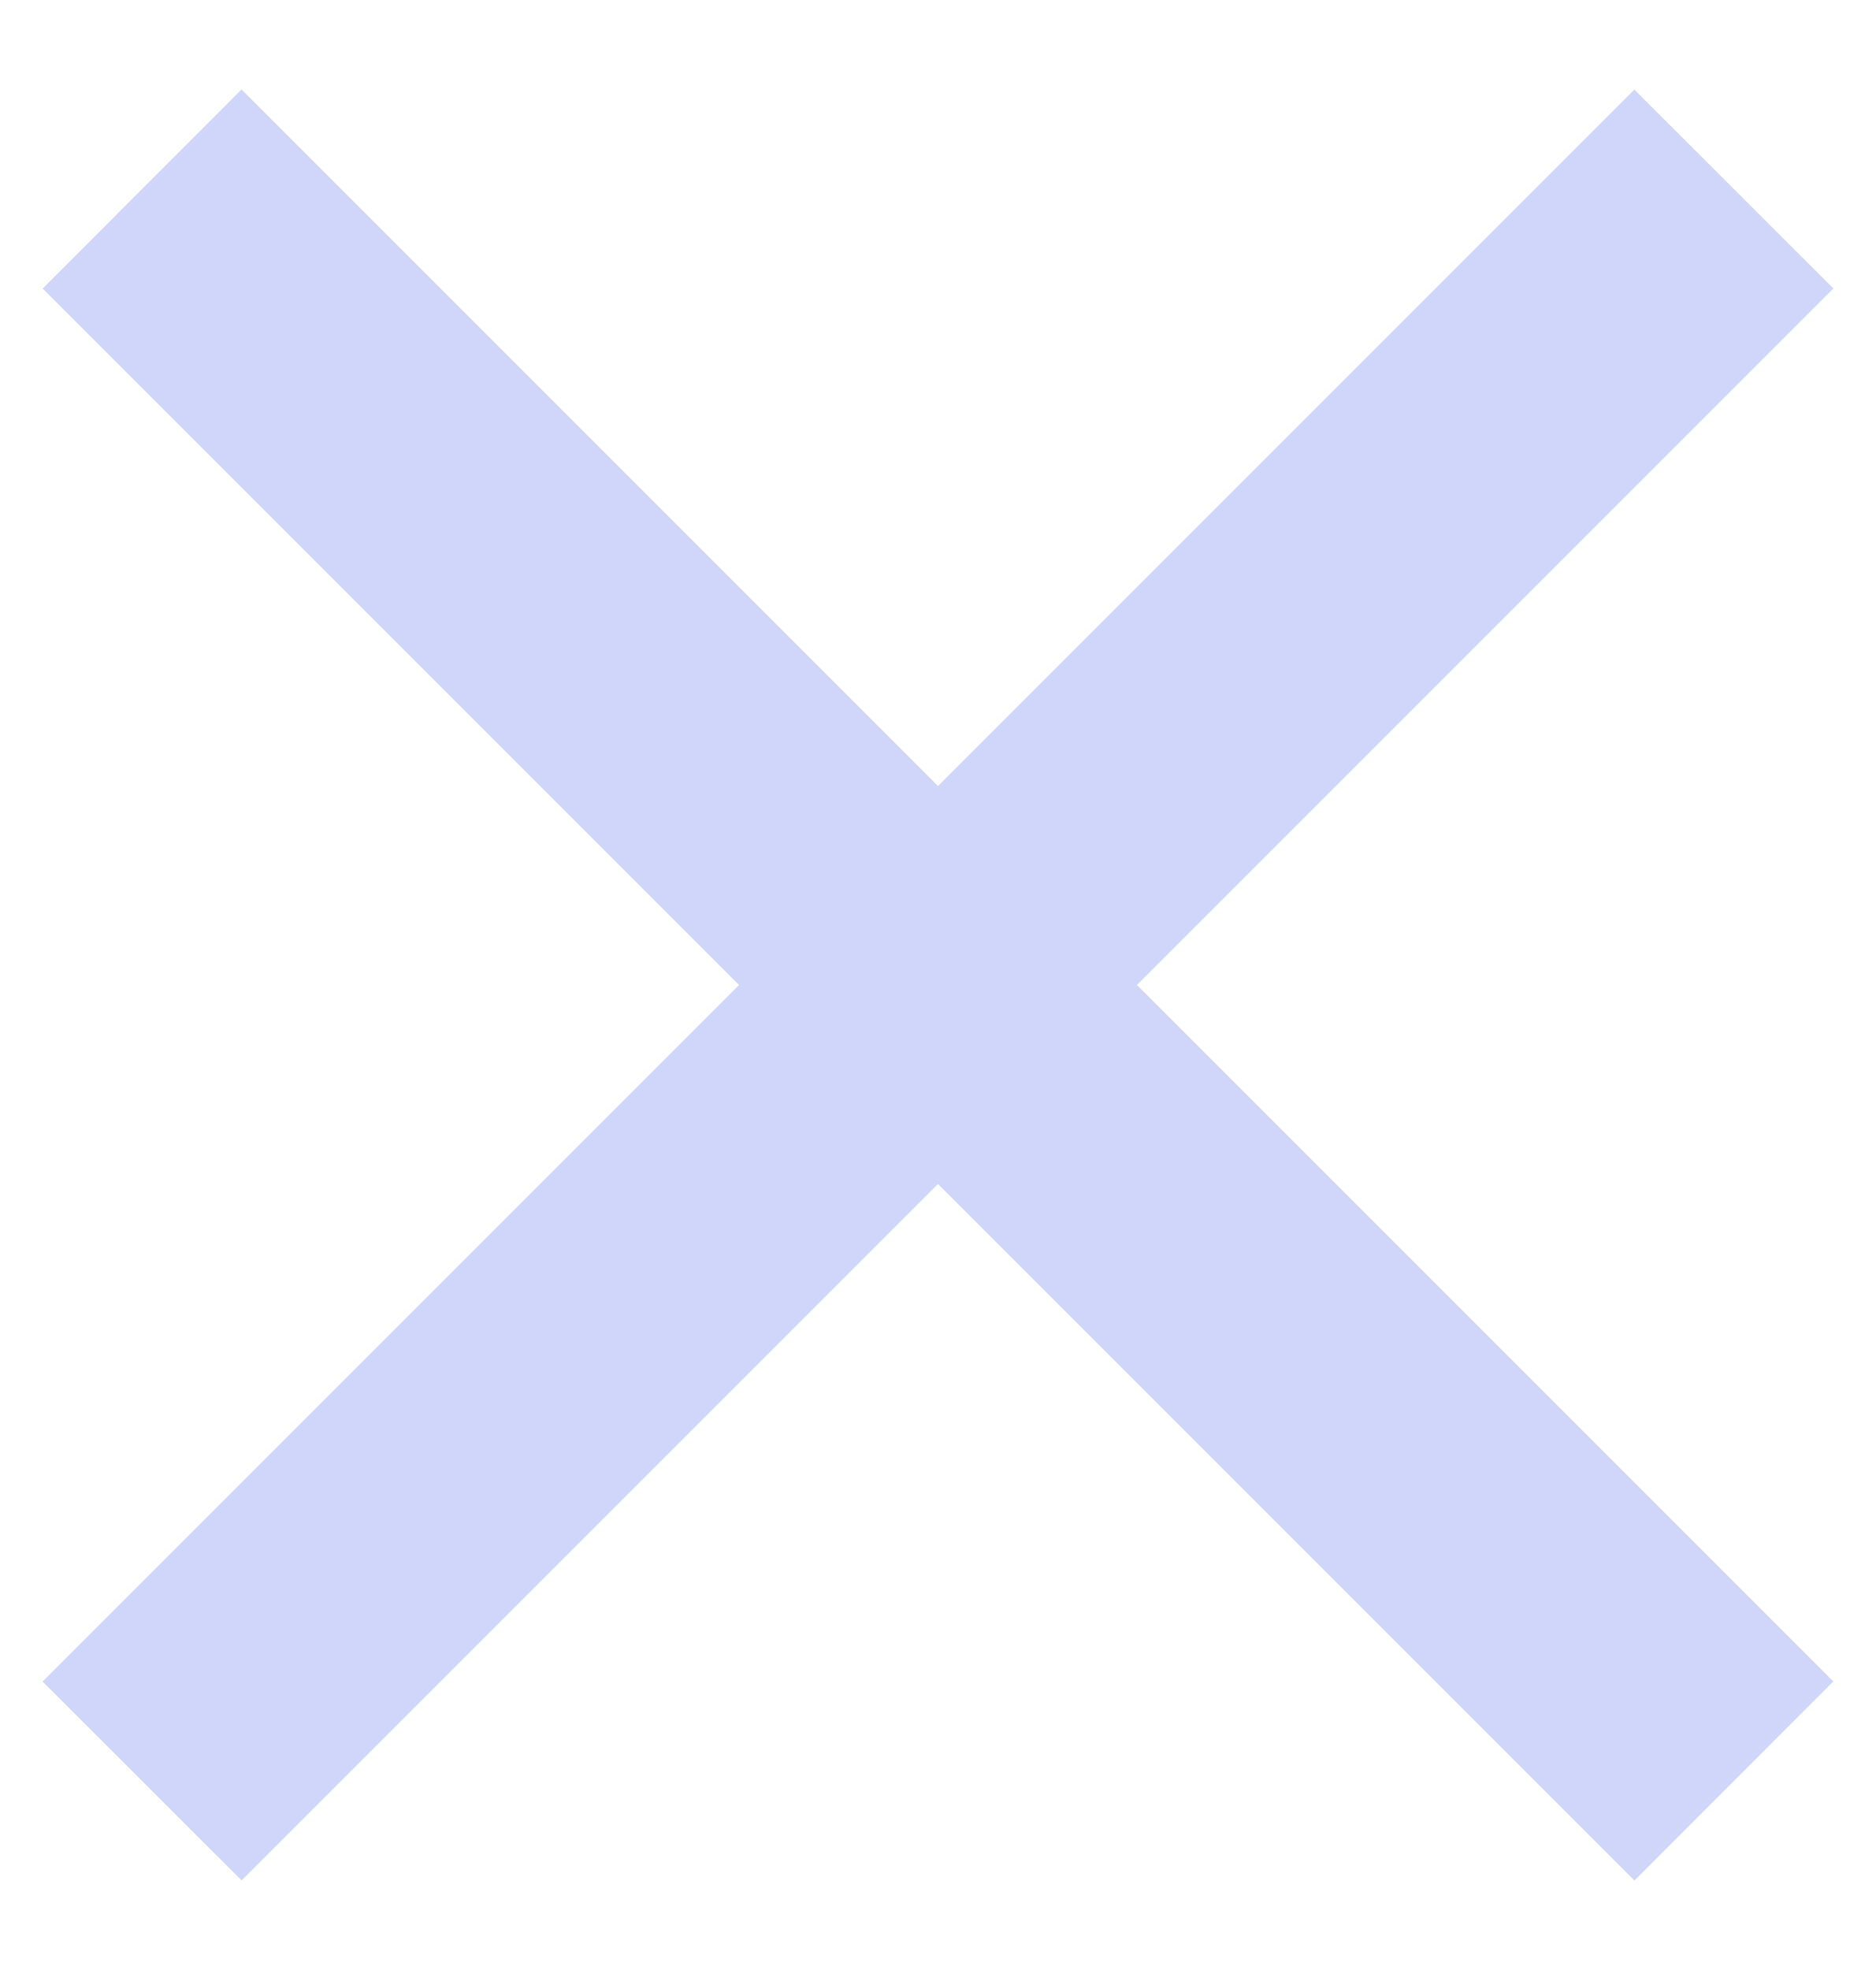
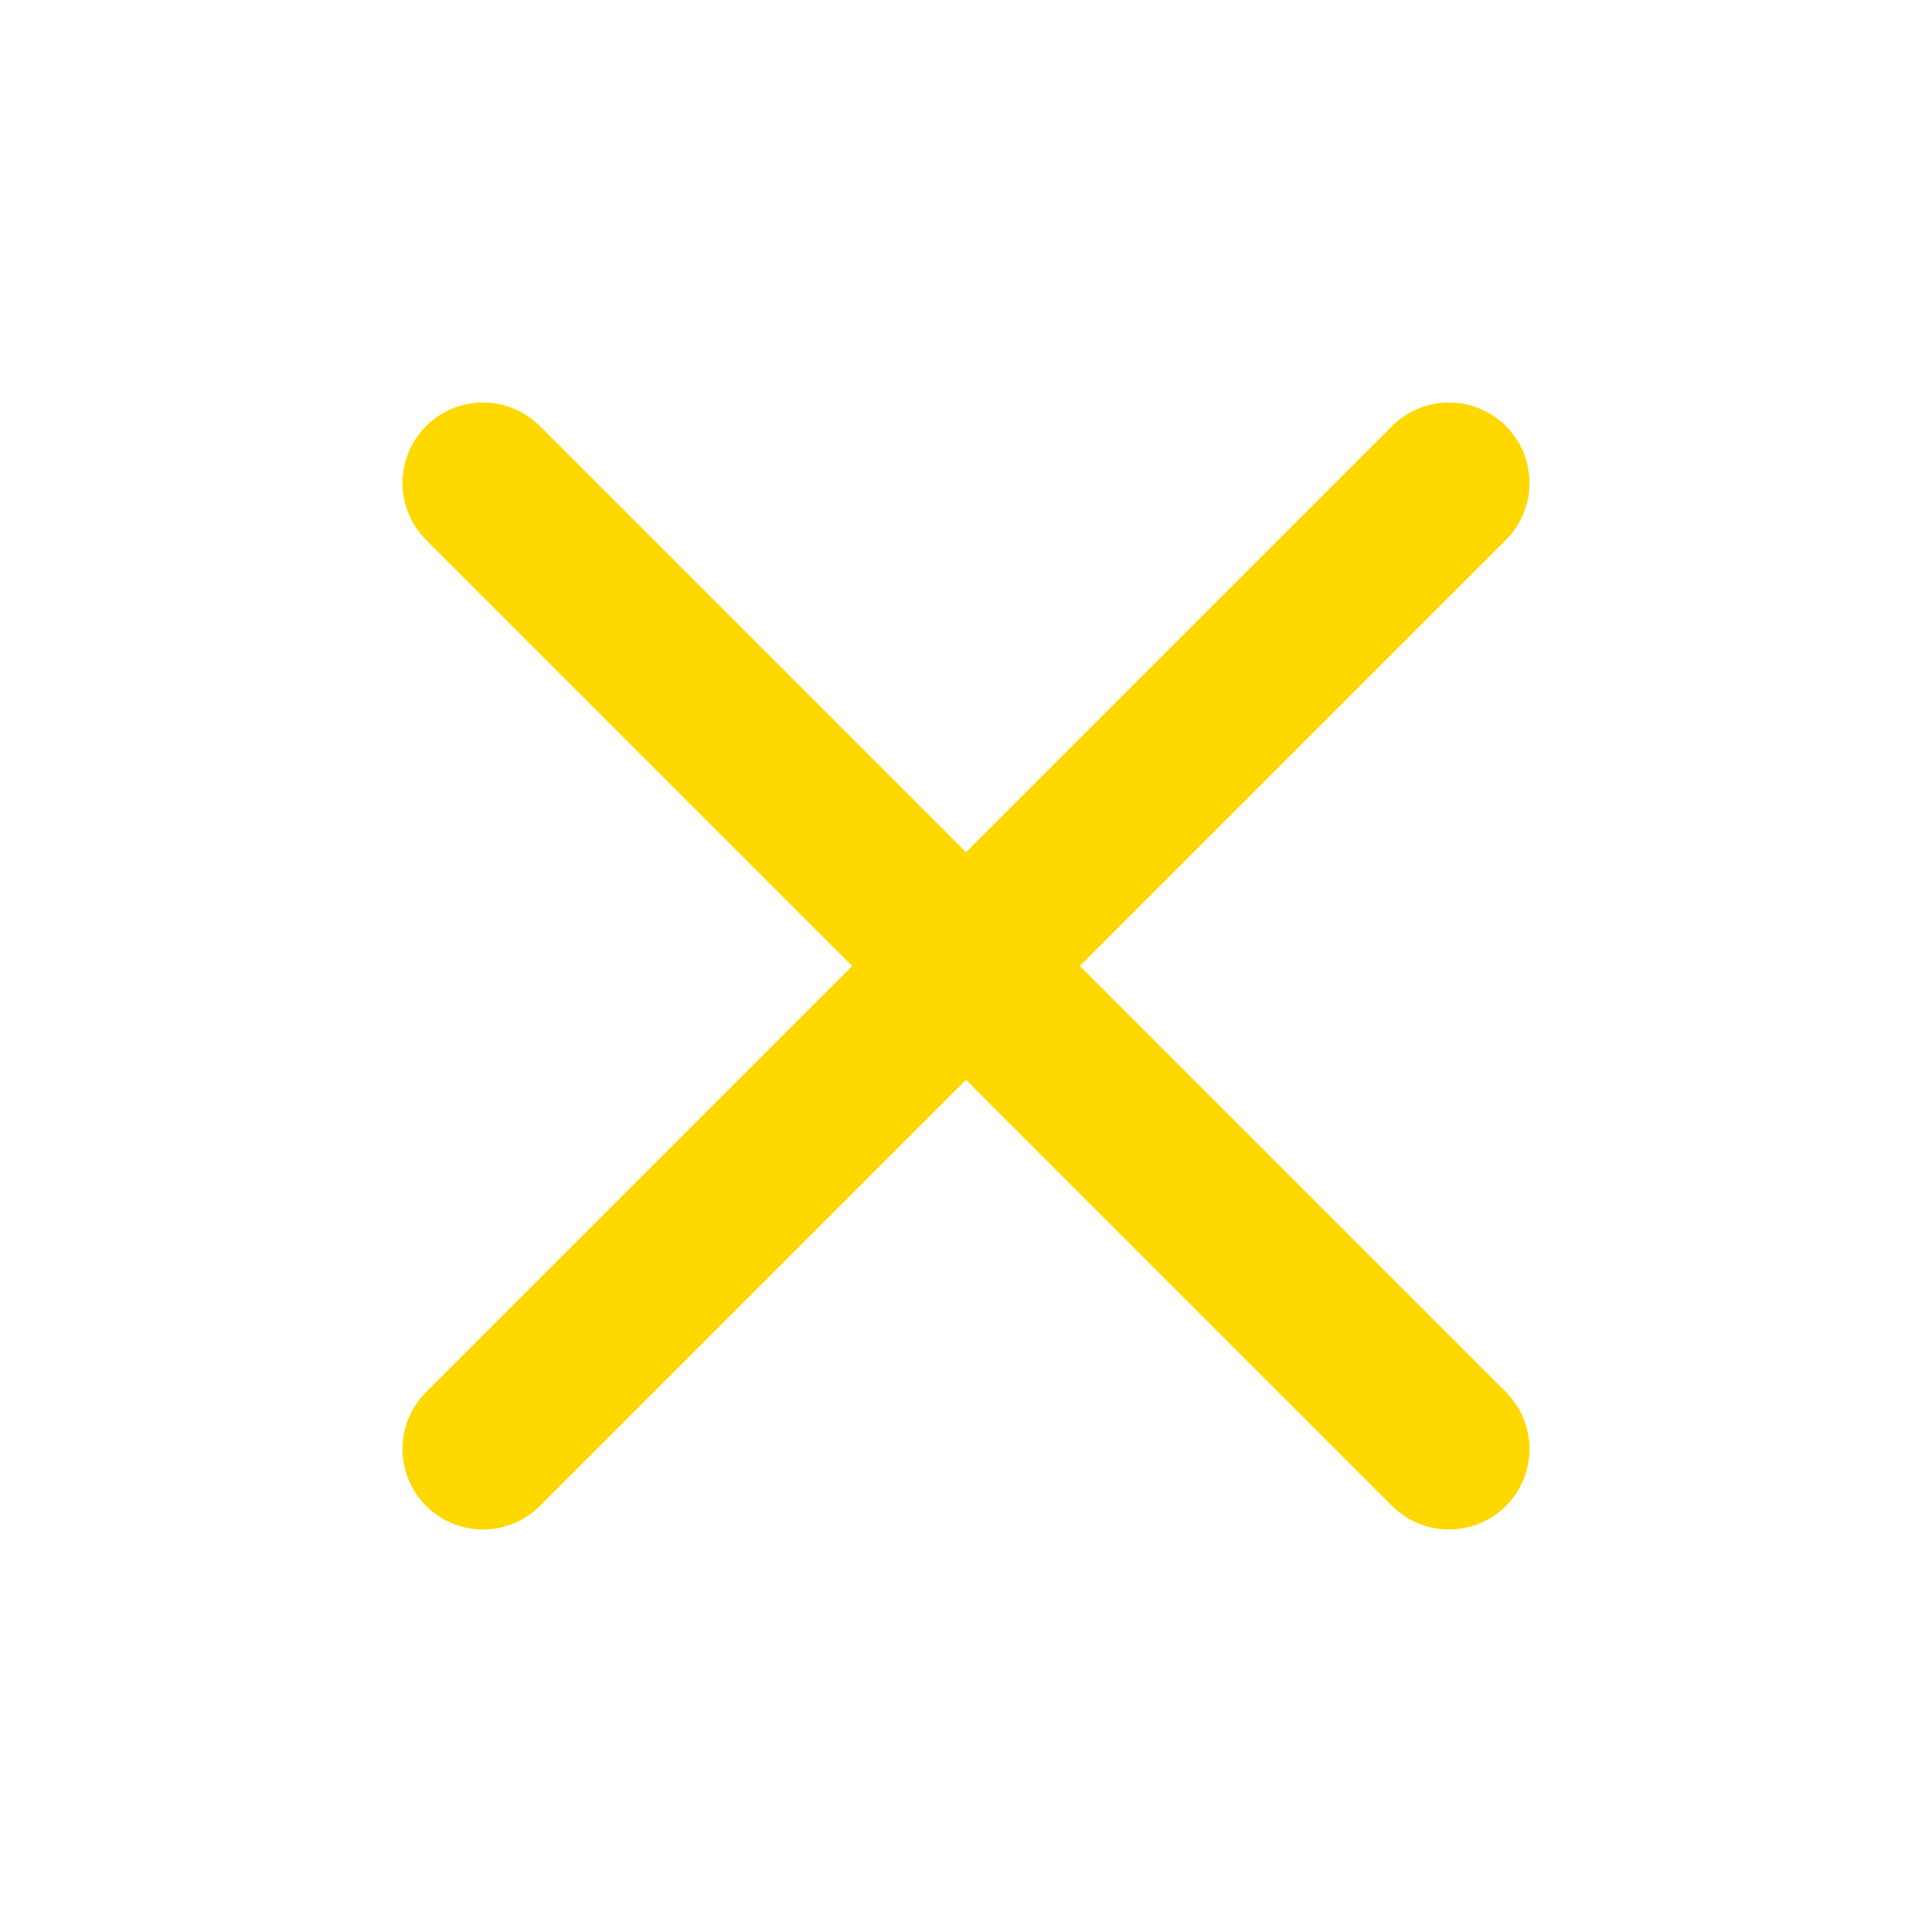
- <svg xmlns="http://www.w3.org/2000/svg" width="20" height="21">
-   <g fill="#D0D6F9" fill-rule="evenodd">
-     <path d="M2.575.954l16.97 16.97-2.12 2.122L.455 3.076z" />
-     <path d="M.454 17.925L17.424.955l2.122 2.12-16.97 16.97z" />
-   </g>
+ <svg xmlns="http://www.w3.org/2000/svg" width="32" height="32" viewBox="0 0 24 24" fill="none" stroke="#ffd800" stroke-width="2" stroke-linecap="round" stroke-linejoin="round" class="feather feather-x">
+   <line x1="18" y1="6" x2="6" y2="18" />
+   <line x1="6" y1="6" x2="18" y2="18" />
</svg>
